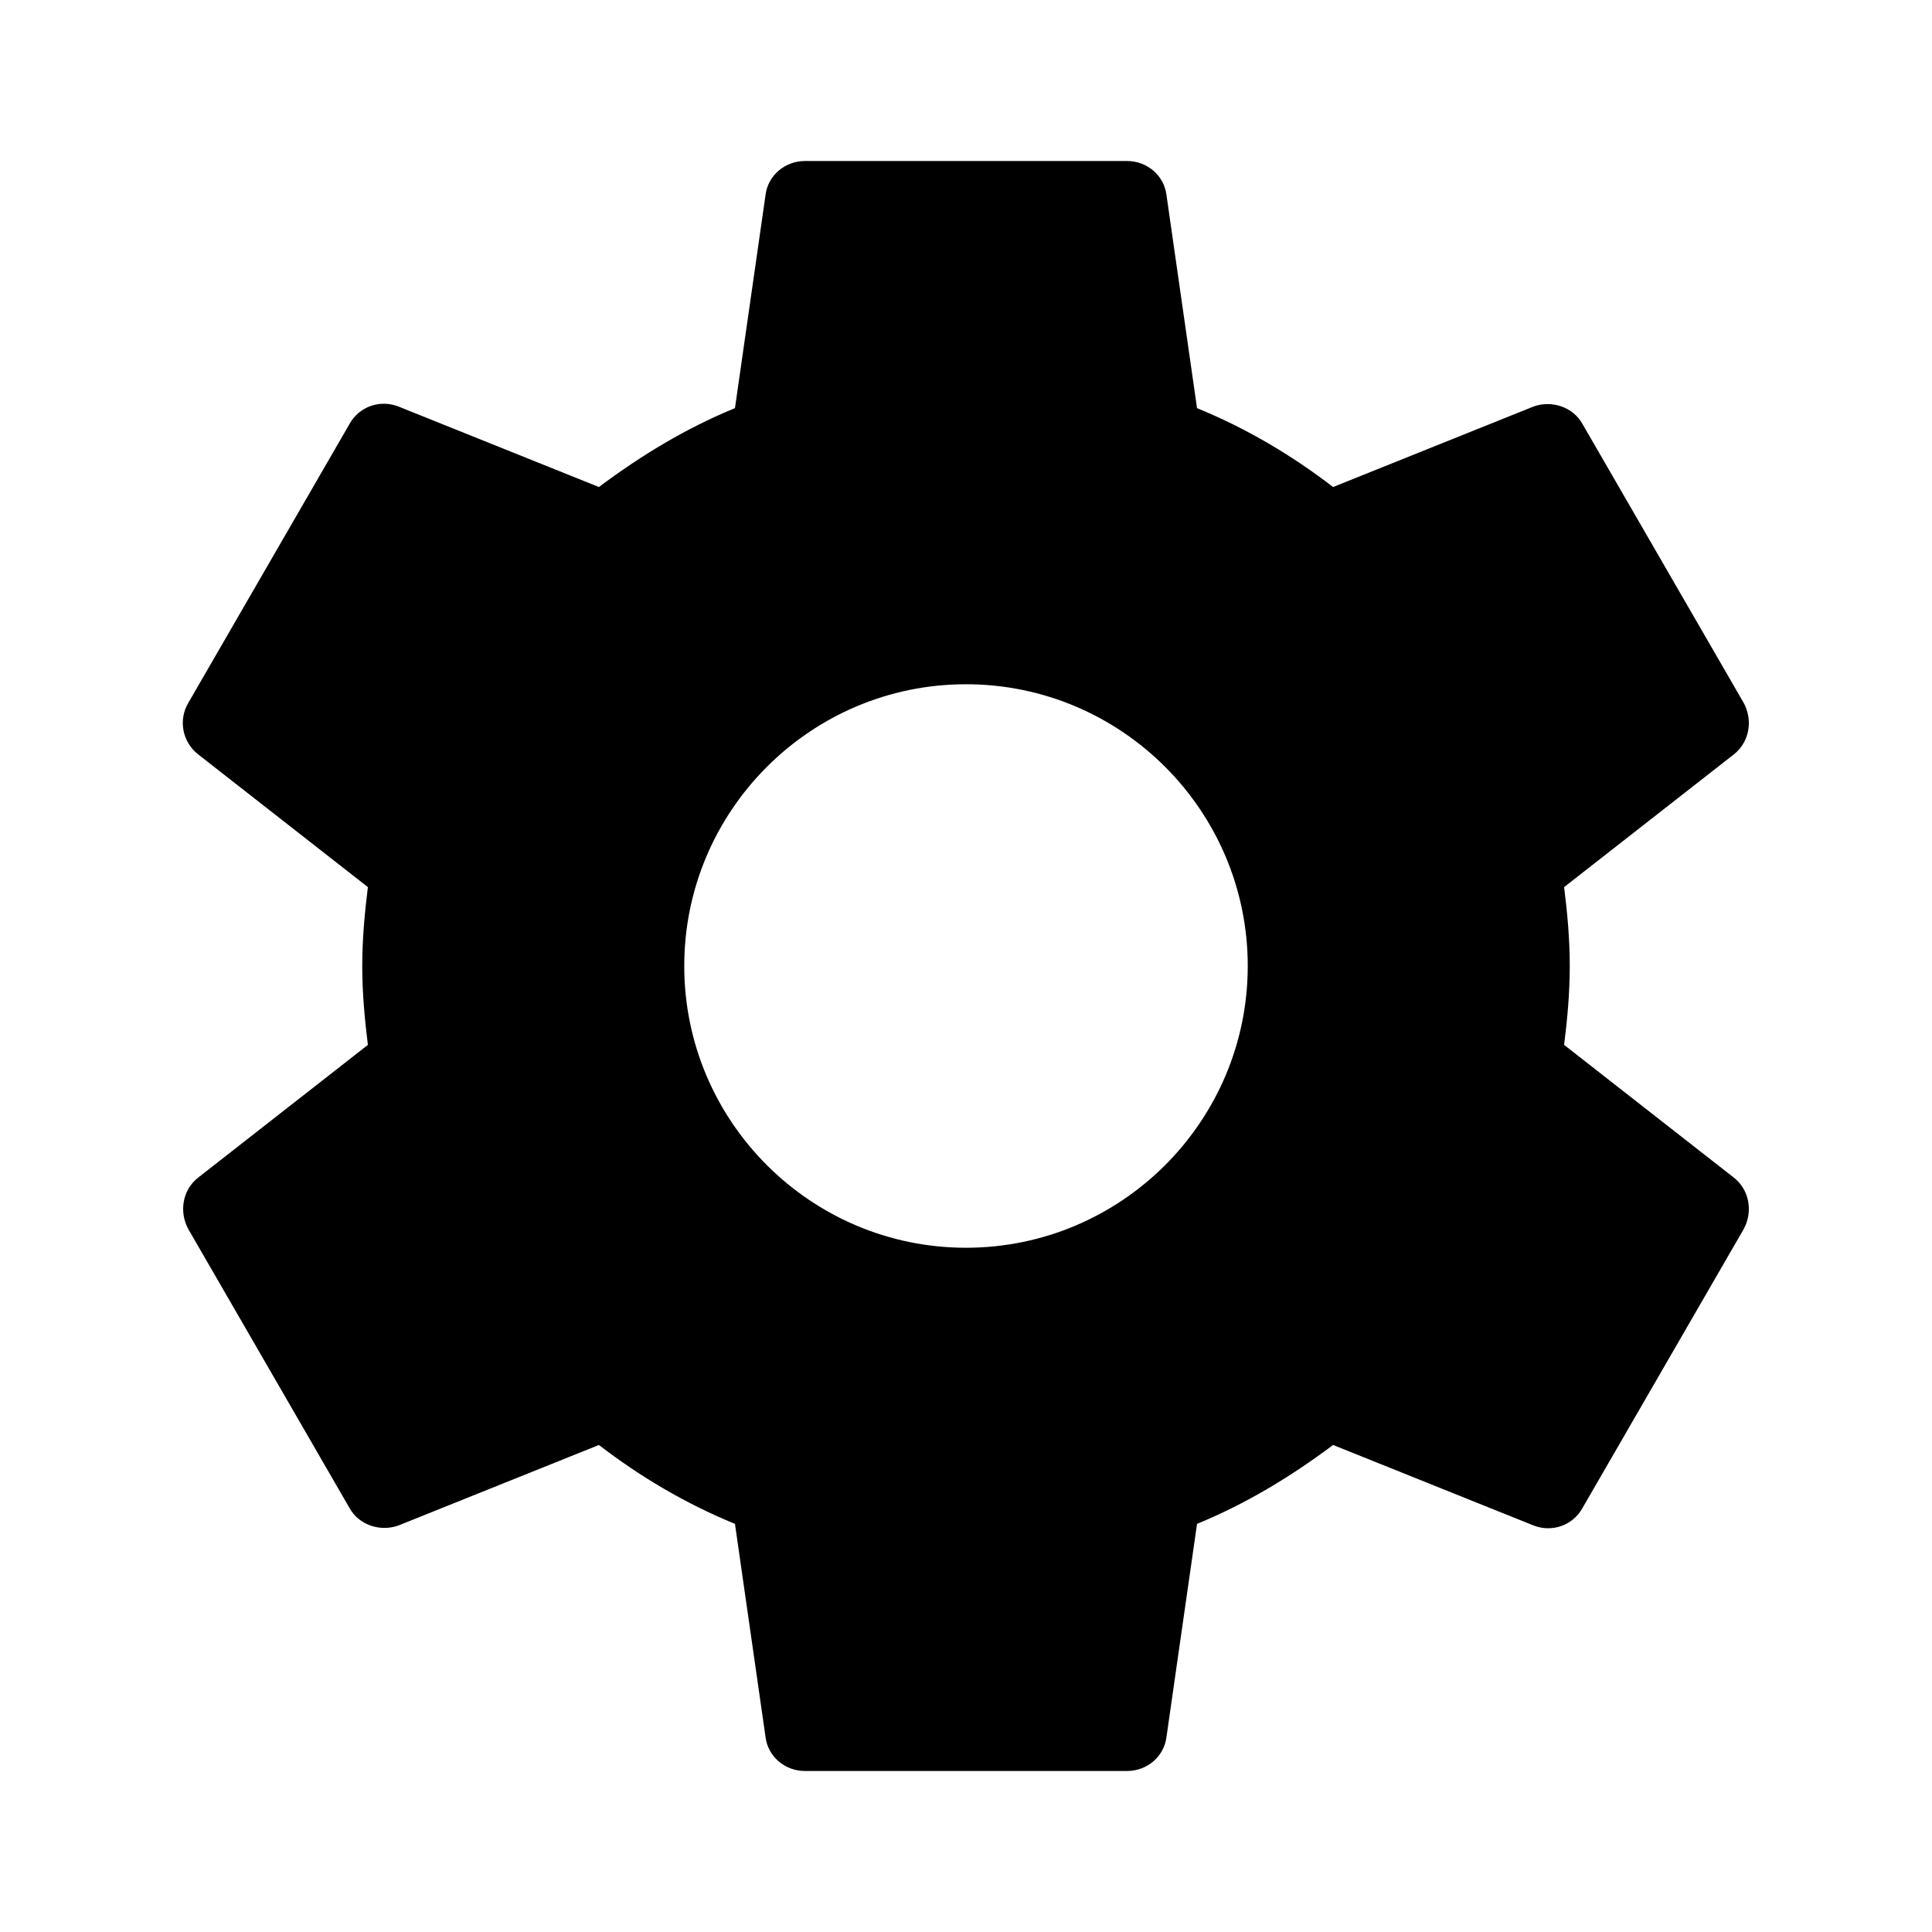
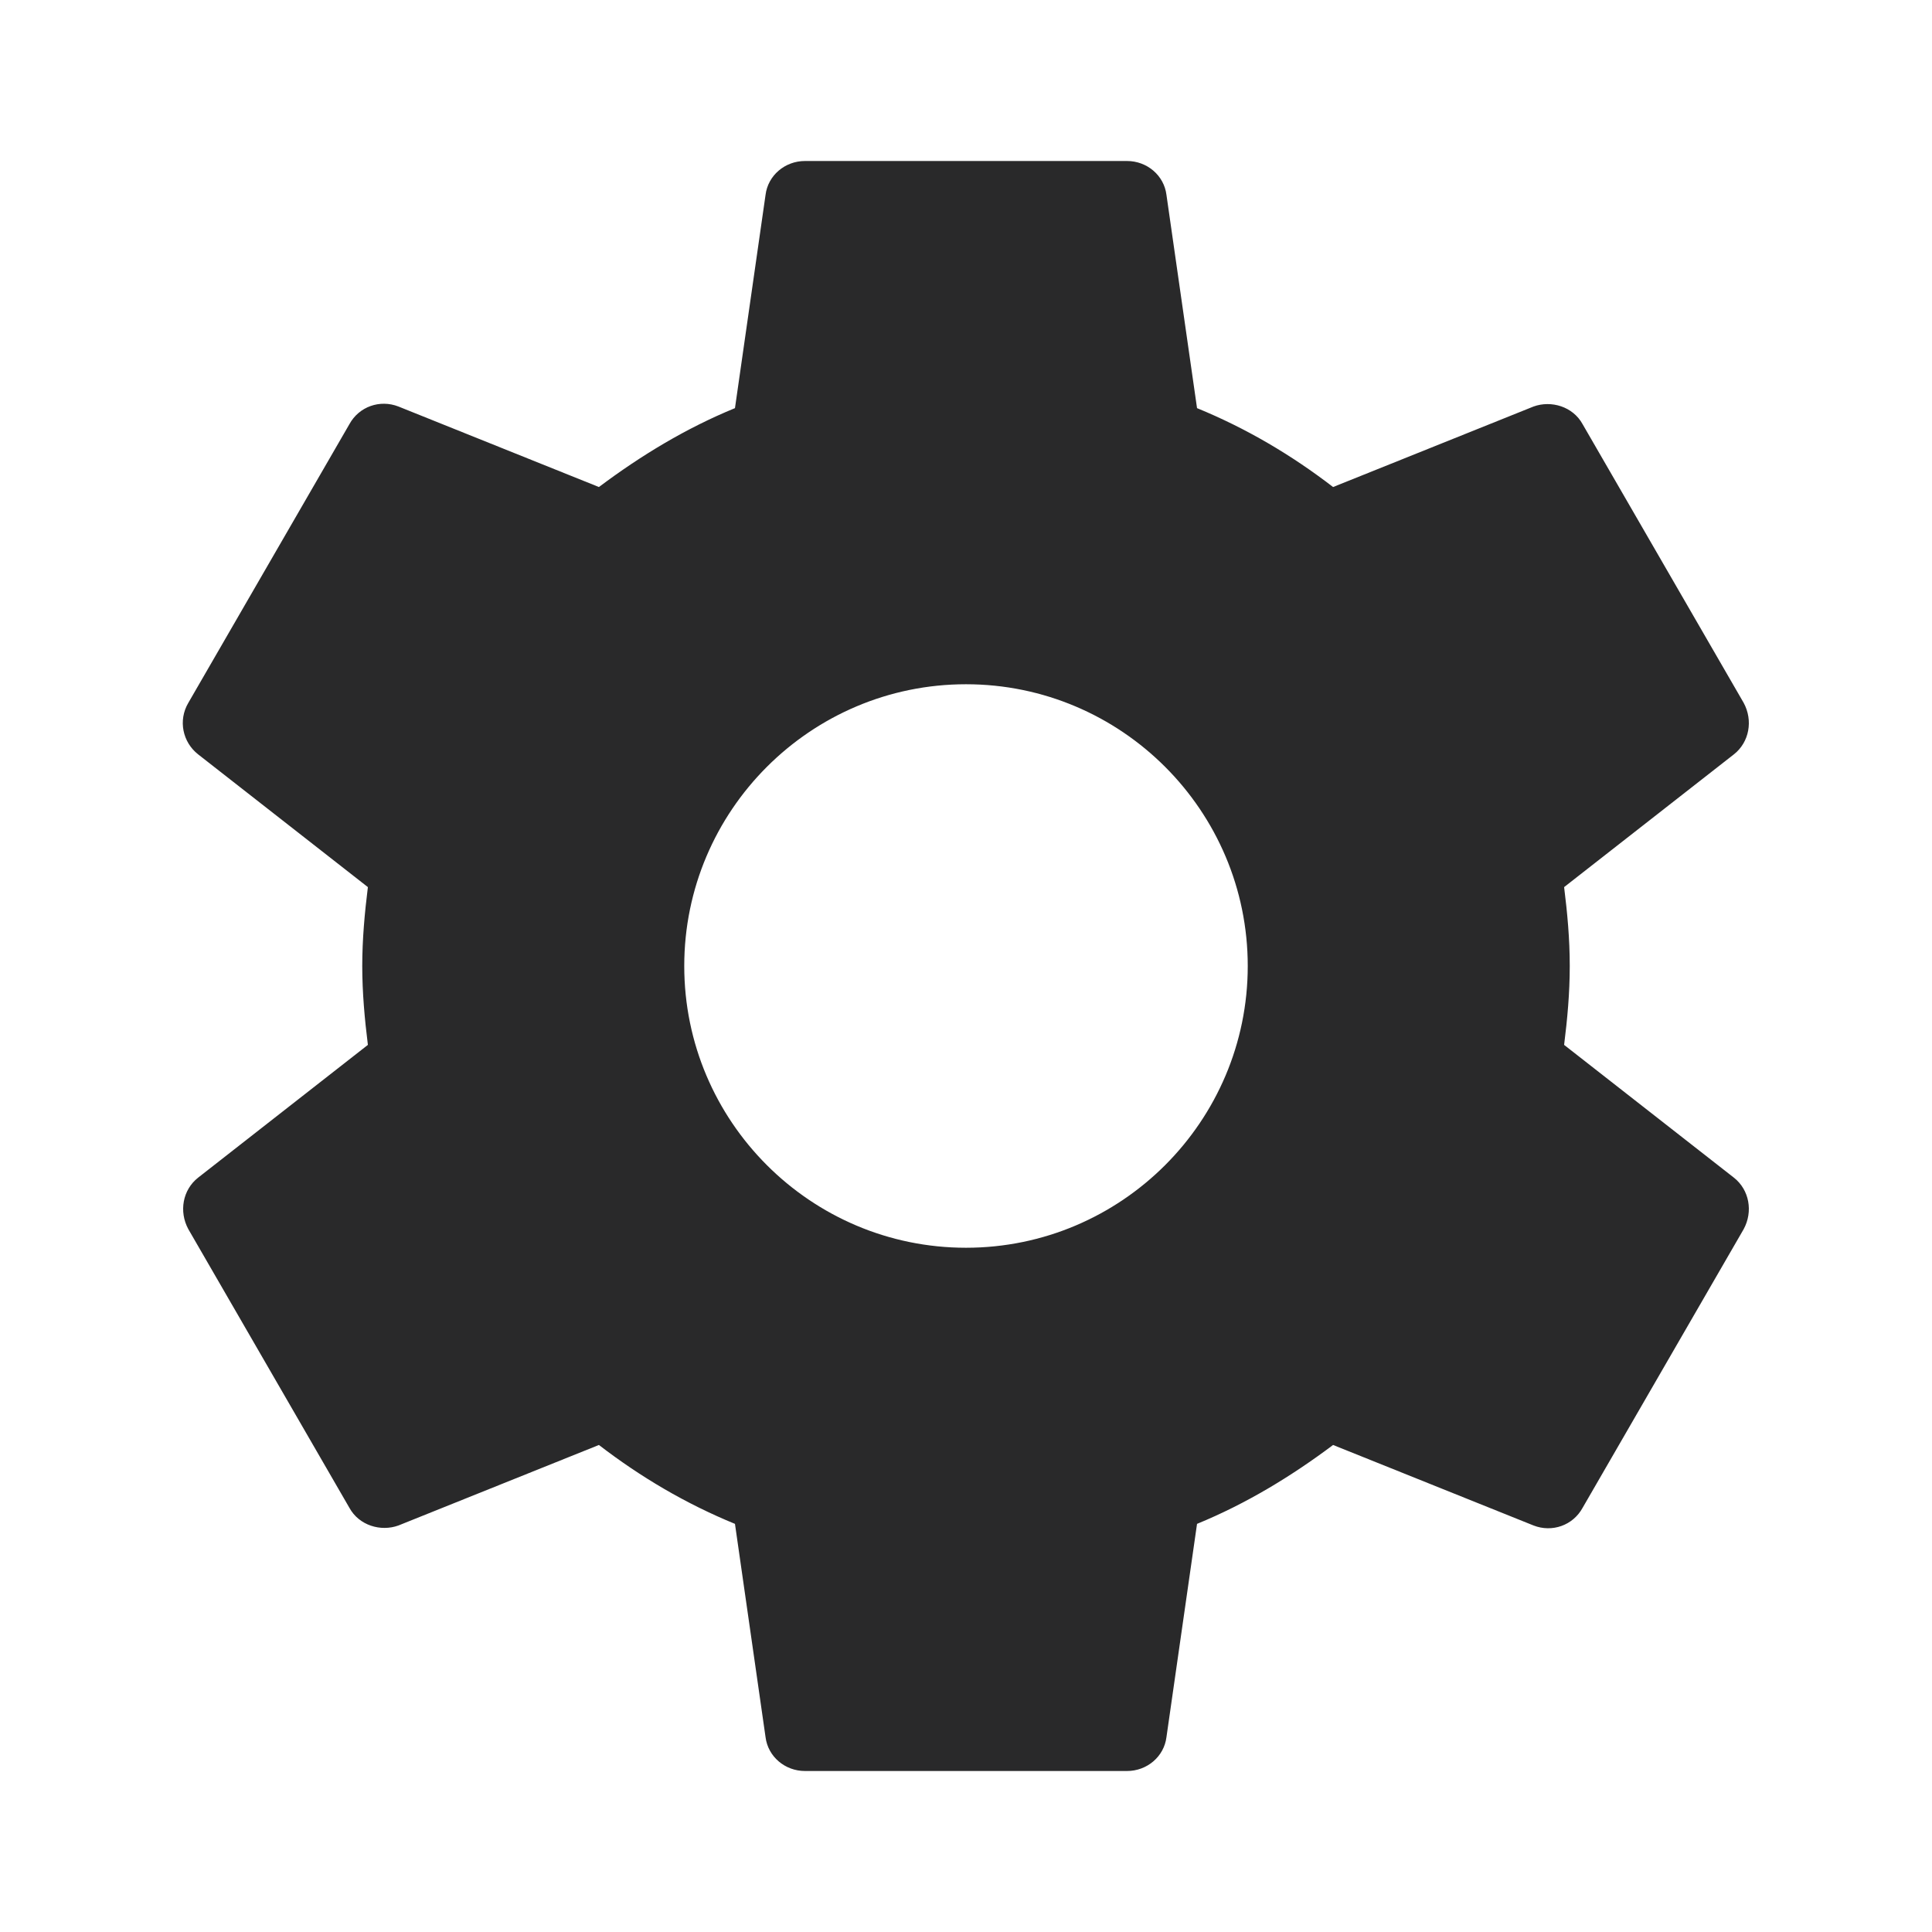
- <svg xmlns="http://www.w3.org/2000/svg" fill="#000000" height="36" viewBox="0 0 24 24" width="36">
+ <svg xmlns="http://www.w3.org/2000/svg" fill="#29292A" height="36" viewBox="0 0 24 24" width="36">
  <path d="M0 0h24v24H0z" fill="none" />
  <path d="M19.43 12.98c.04-.32.07-.64.07-.98s-.03-.66-.07-.98l2.11-1.65c.19-.15.24-.42.12-.64l-2-3.46c-.12-.22-.39-.3-.61-.22l-2.49 1c-.52-.4-1.08-.73-1.69-.98l-.38-2.65C14.46 2.18 14.25 2 14 2h-4c-.25 0-.46.18-.49.42l-.38 2.65c-.61.25-1.17.59-1.69.98l-2.49-1c-.23-.09-.49 0-.61.22l-2 3.46c-.13.22-.07.49.12.64l2.11 1.65c-.04.32-.07.65-.07.98s.03.66.07.98l-2.11 1.65c-.19.15-.24.42-.12.64l2 3.46c.12.22.39.3.61.22l2.49-1c.52.4 1.08.73 1.69.98l.38 2.65c.03.24.24.42.49.42h4c.25 0 .46-.18.49-.42l.38-2.65c.61-.25 1.17-.59 1.69-.98l2.49 1c.23.09.49 0 .61-.22l2-3.46c.12-.22.07-.49-.12-.64l-2.11-1.65zM12 15.5c-1.93 0-3.5-1.57-3.5-3.5s1.57-3.5 3.5-3.5 3.5 1.57 3.5 3.5-1.57 3.5-3.5 3.5z" />
</svg>
